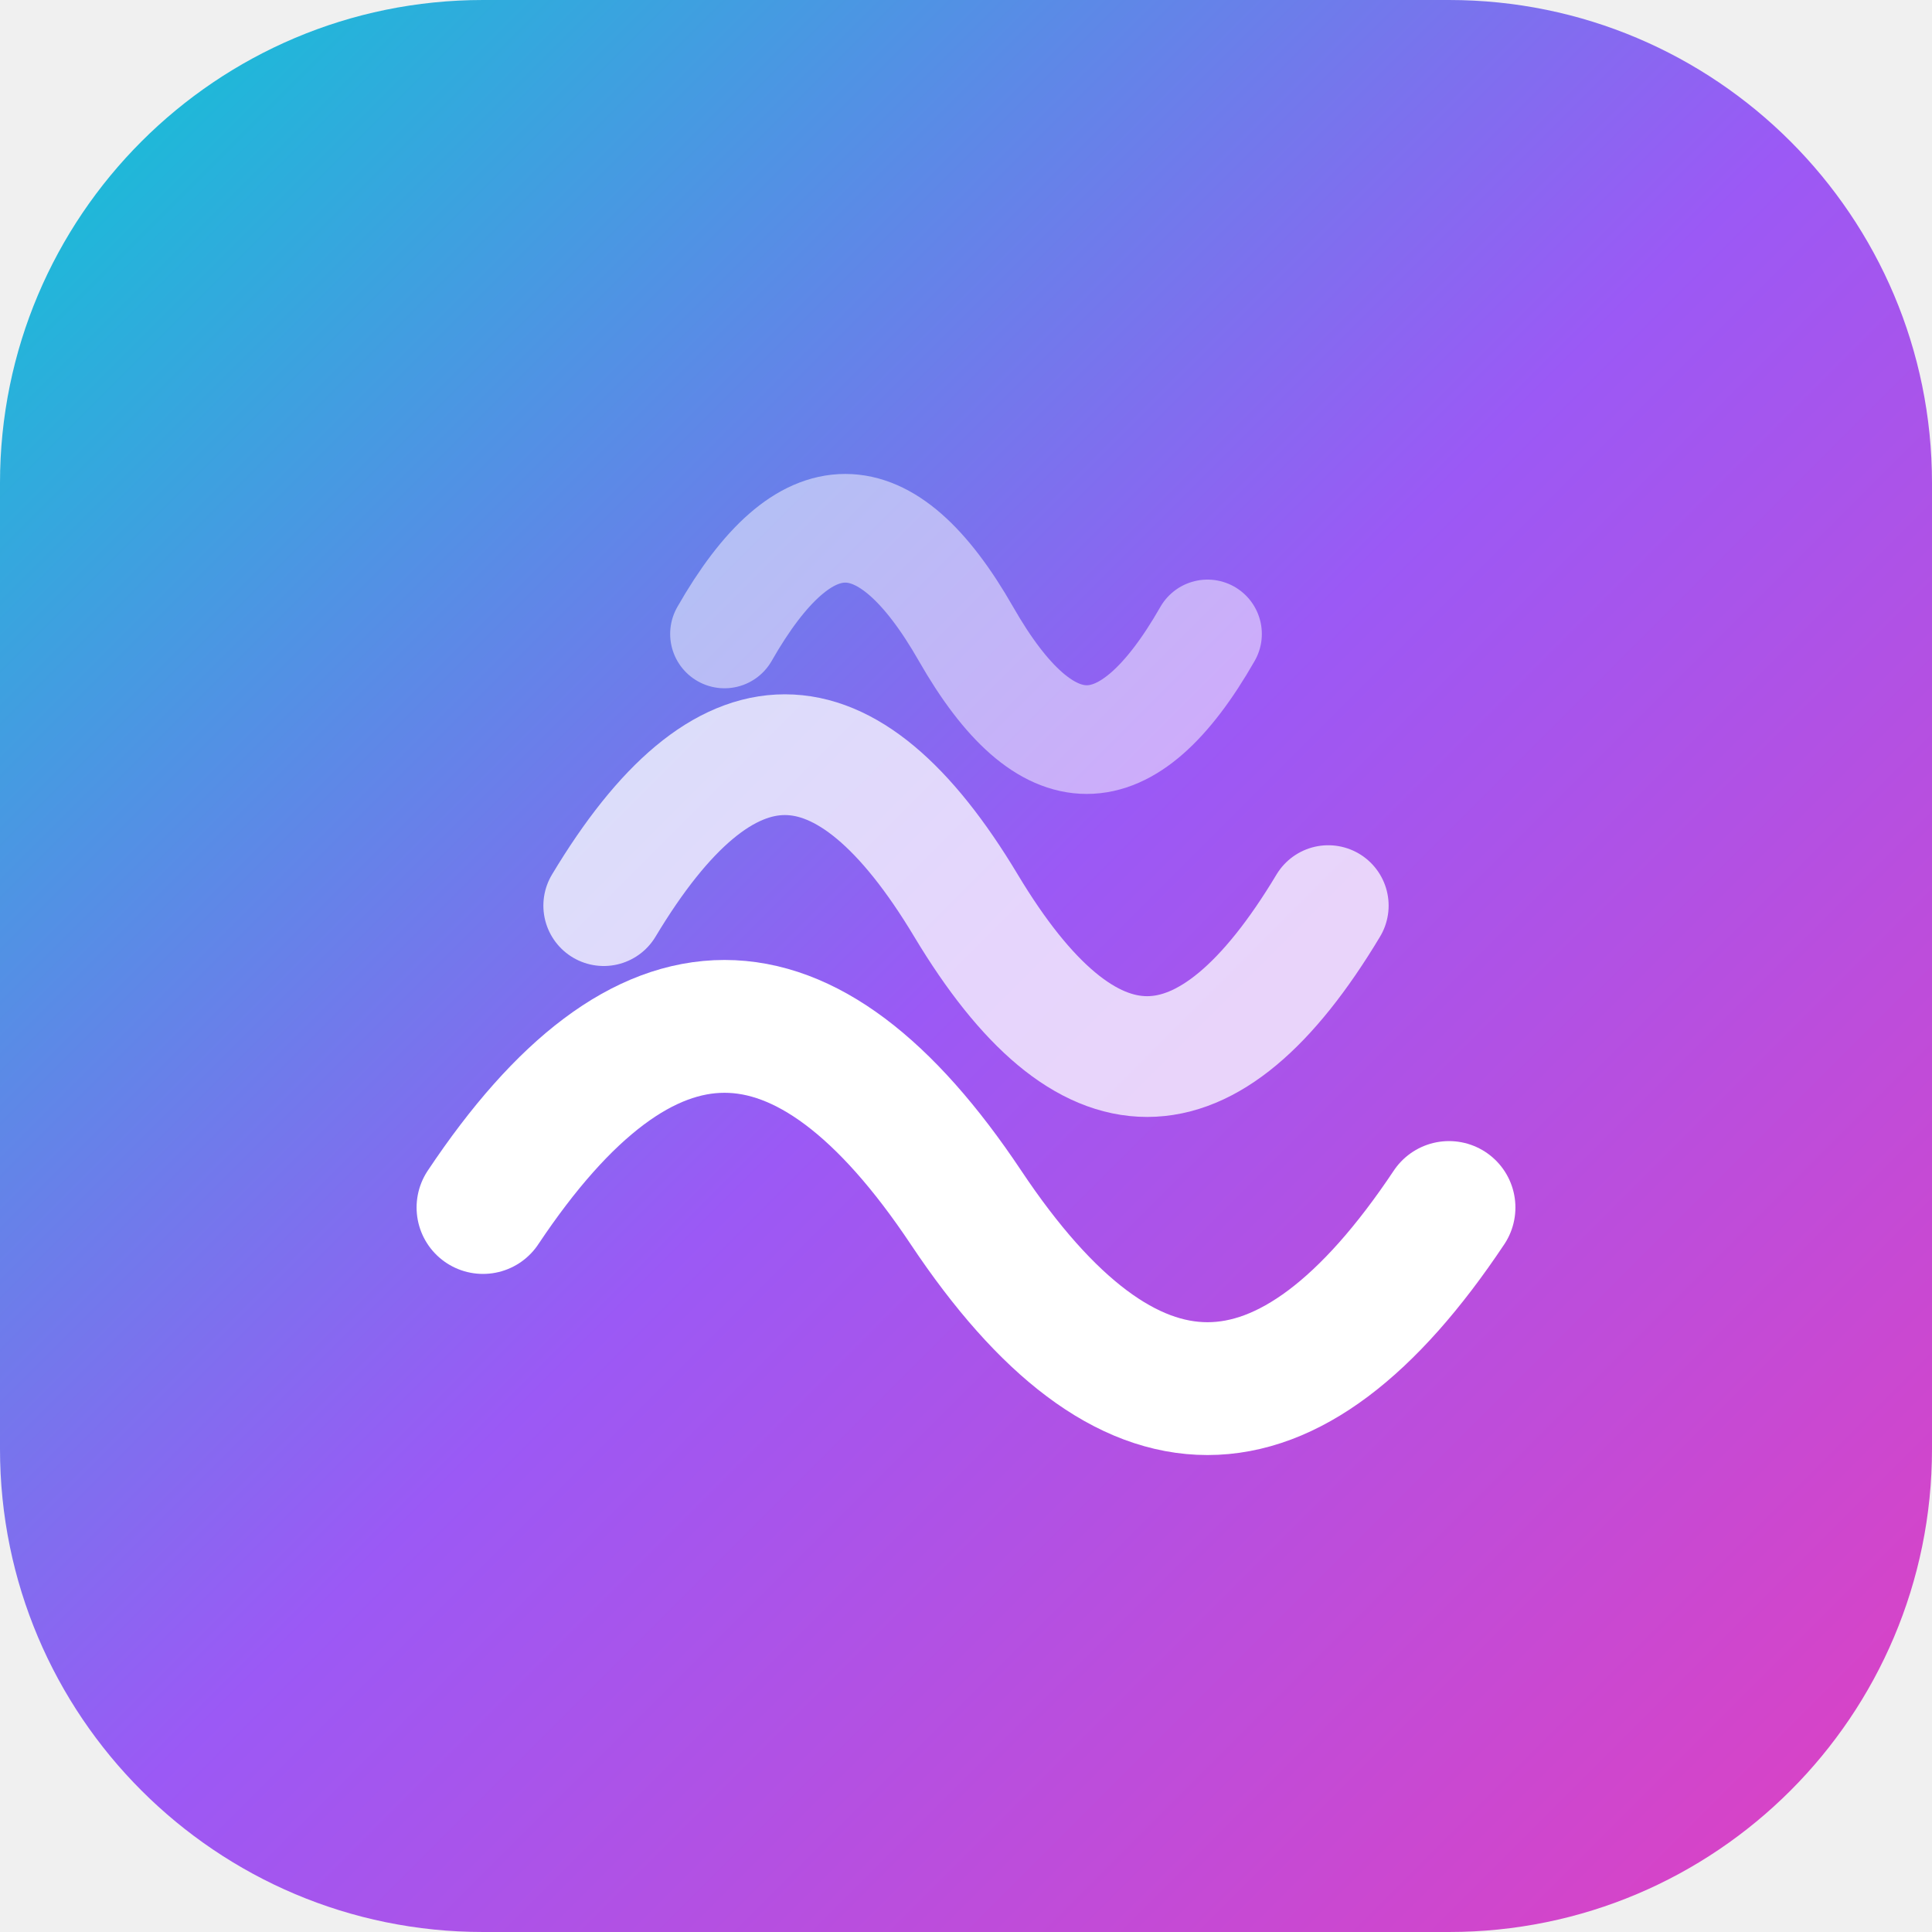
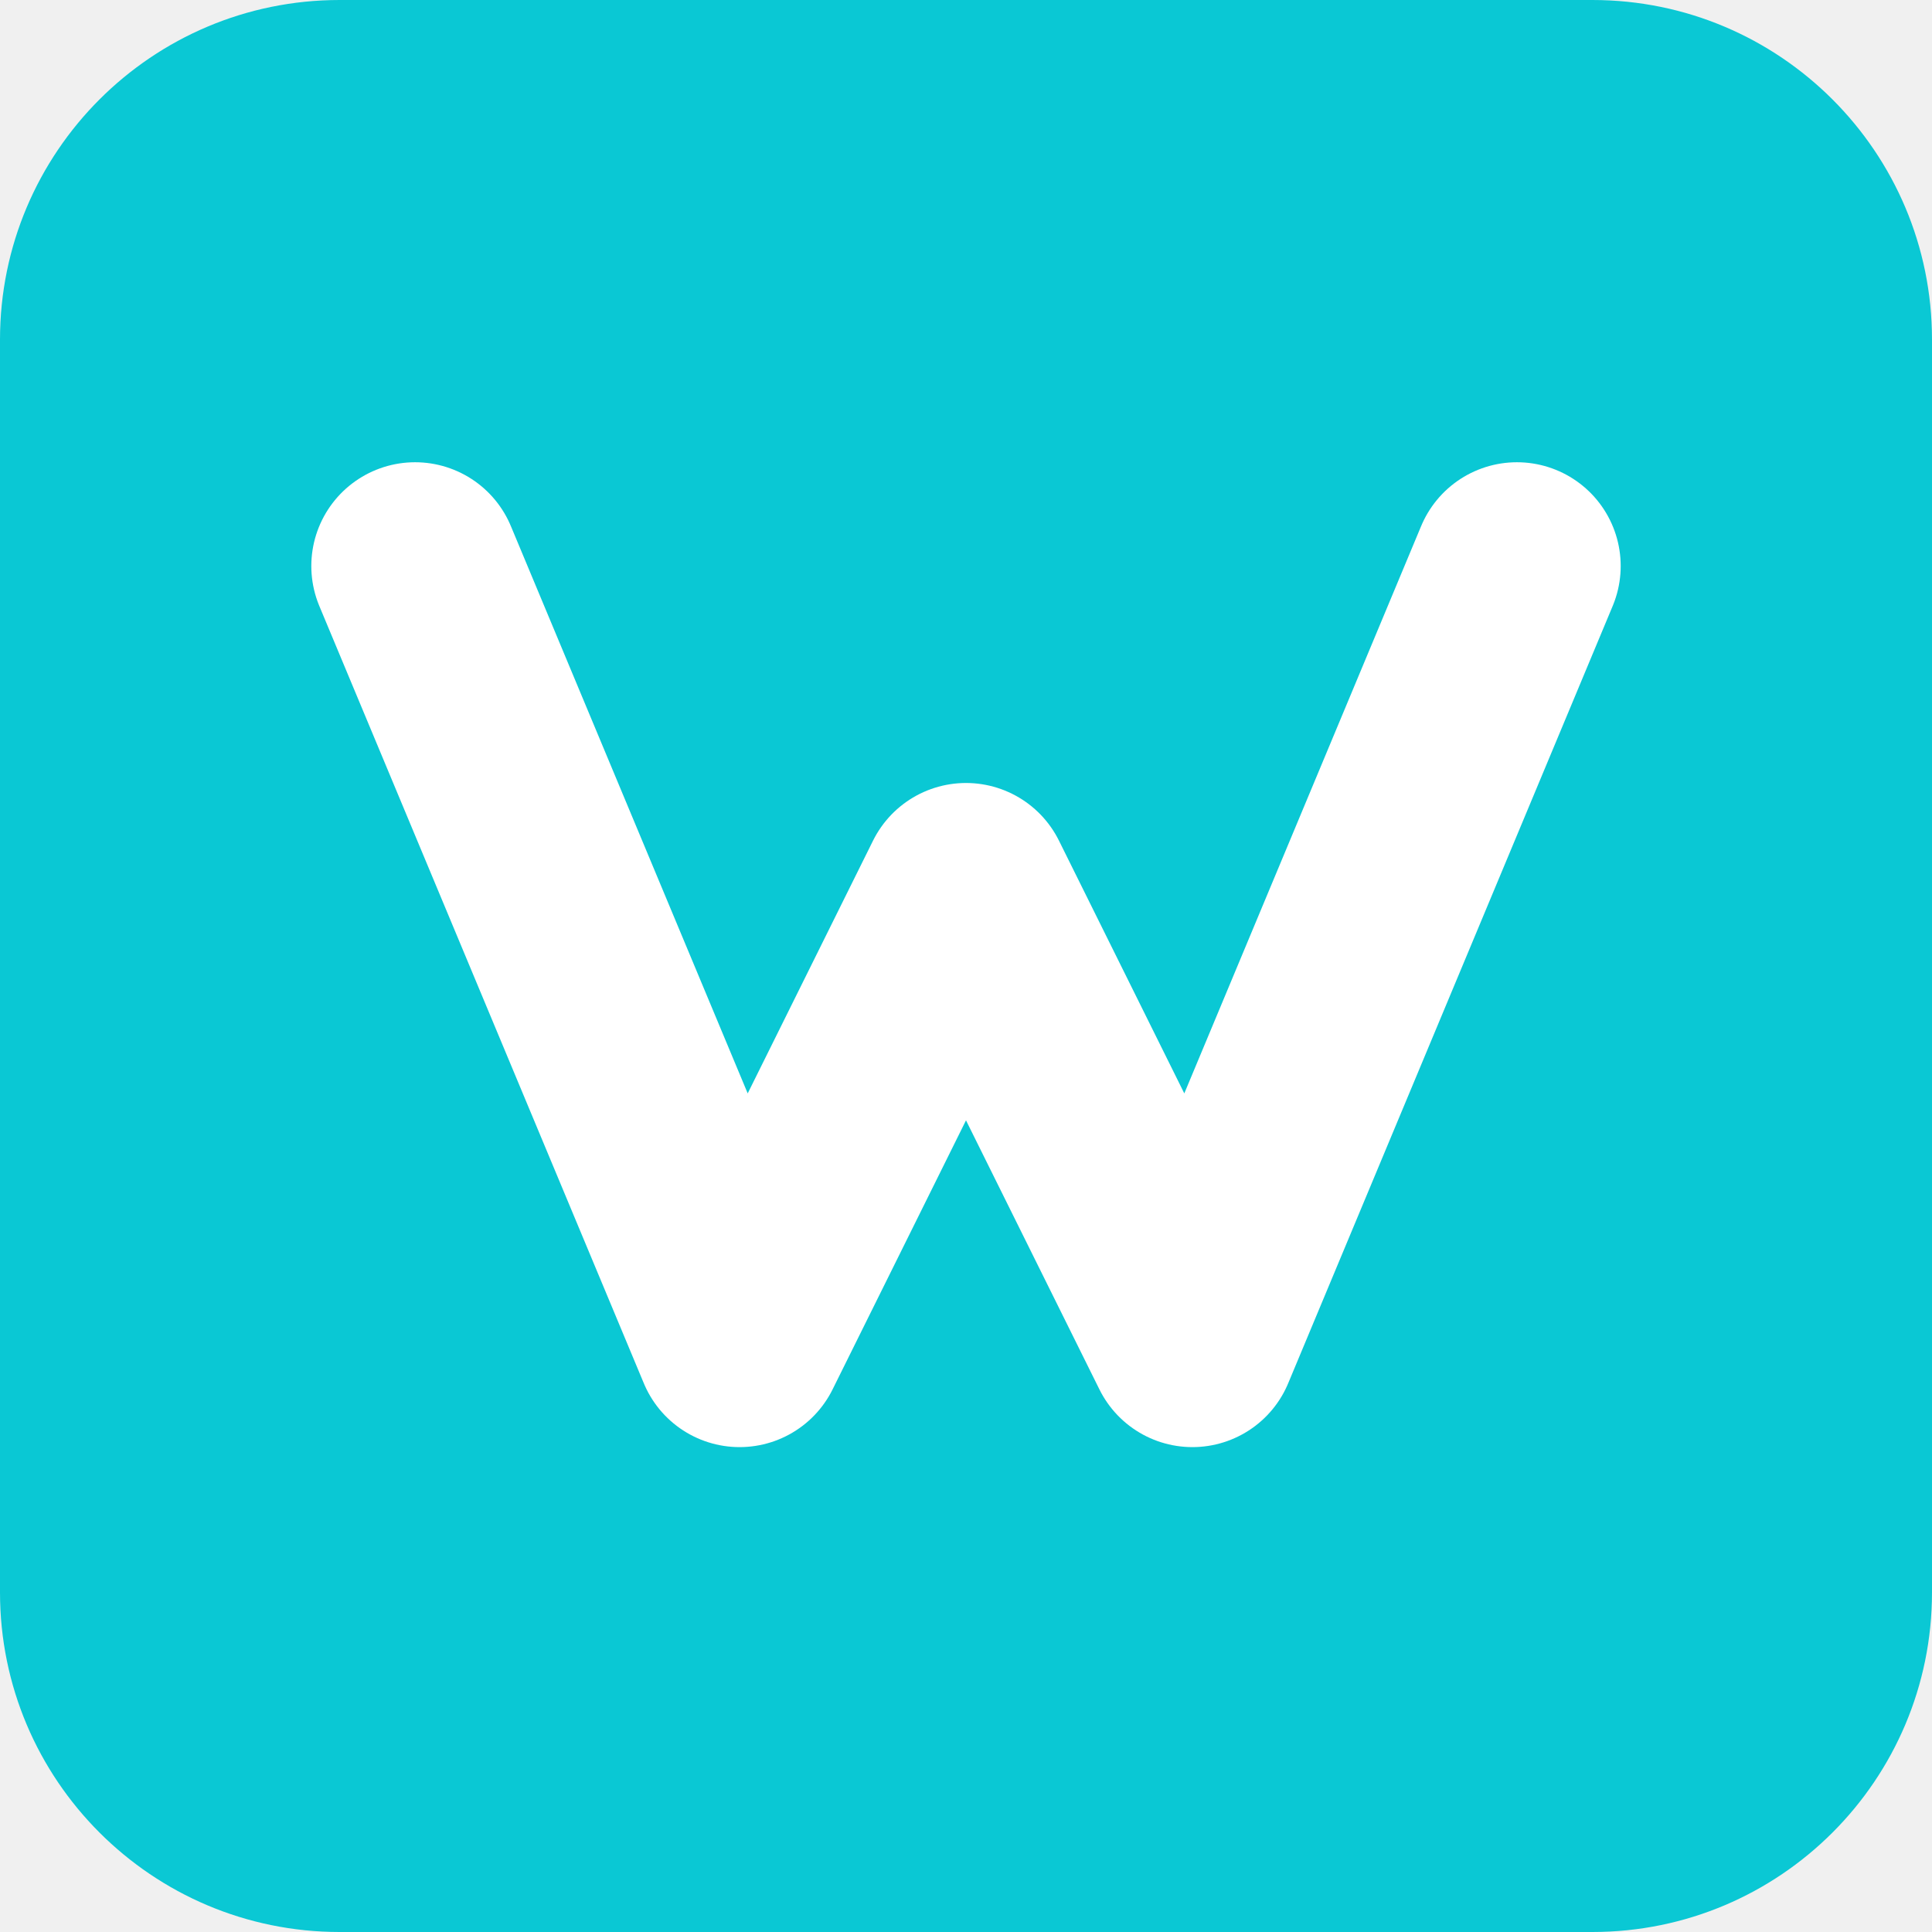
- <svg xmlns="http://www.w3.org/2000/svg" viewBox="0 0 32 32" fill="none">
-   <defs>
-     <linearGradient id="g" x1="0" y1="0" x2="32" y2="32" gradientUnits="userSpaceOnUse">
-       <stop offset="0%" stop-color="#0AC8D4" />
-       <stop offset="50%" stop-color="#9B59F5" />
-       <stop offset="100%" stop-color="#E040C0" />
-     </linearGradient>
-   </defs>
-   <rect width="32" height="32" rx="8" fill="url(#g)" />
-   <path d="M8 20 Q12 14 16 20 Q20 26 24 20" stroke="white" stroke-width="2.2" stroke-linecap="round" fill="none" />
-   <path d="M10 15 Q13 10 16 15 Q19 20 22 15" stroke="white" stroke-width="2" stroke-linecap="round" fill="none" opacity="0.75" />
-   <path d="M12 10.5 Q14 7 16 10.5 Q18 14 20 10.5" stroke="white" stroke-width="1.8" stroke-linecap="round" fill="none" opacity="0.5" />
+ <svg xmlns="http://www.w3.org/2000/svg" viewBox="0 0 1024 1024" width="1024" height="1024">
+   <rect width="1024" height="1024" rx="180" ry="180" fill="#0AC8D4" />
+   <path d="M 220 300 L 392 712 L 512 470 L 632 712 L 804 300" fill="none" stroke="#FFFFFF" stroke-width="110" stroke-linecap="round" stroke-linejoin="round" />
</svg>
